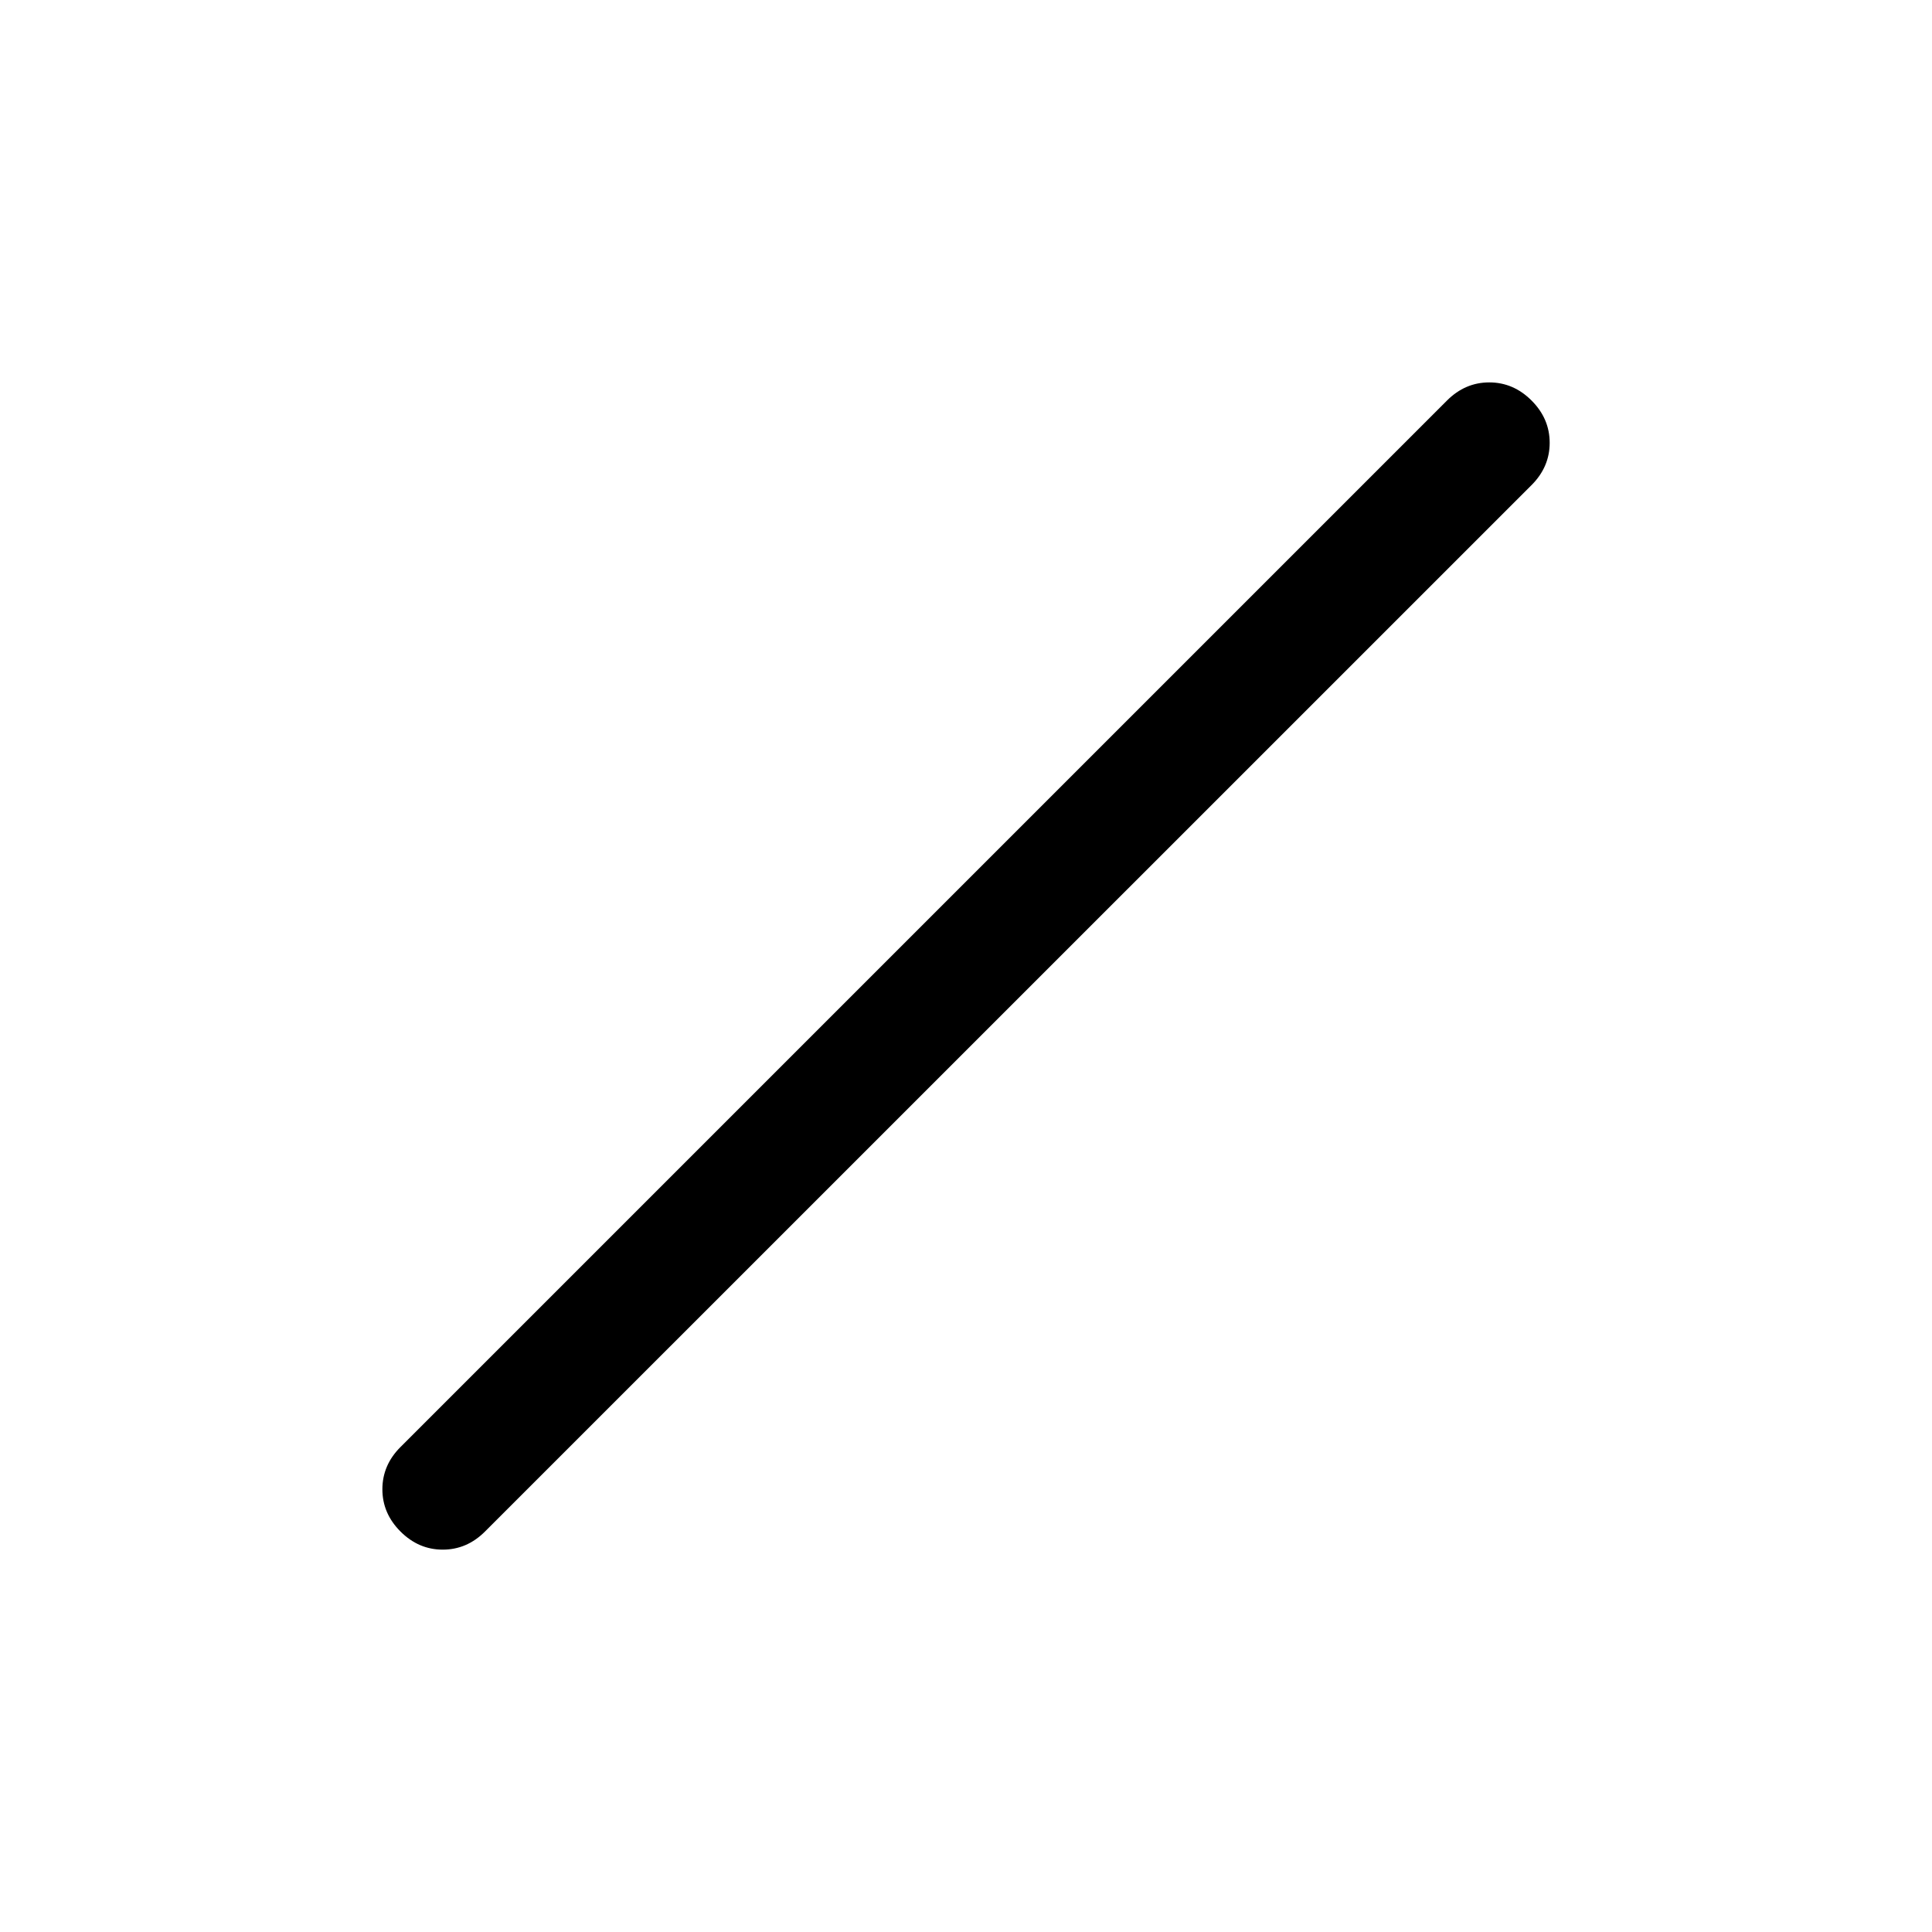
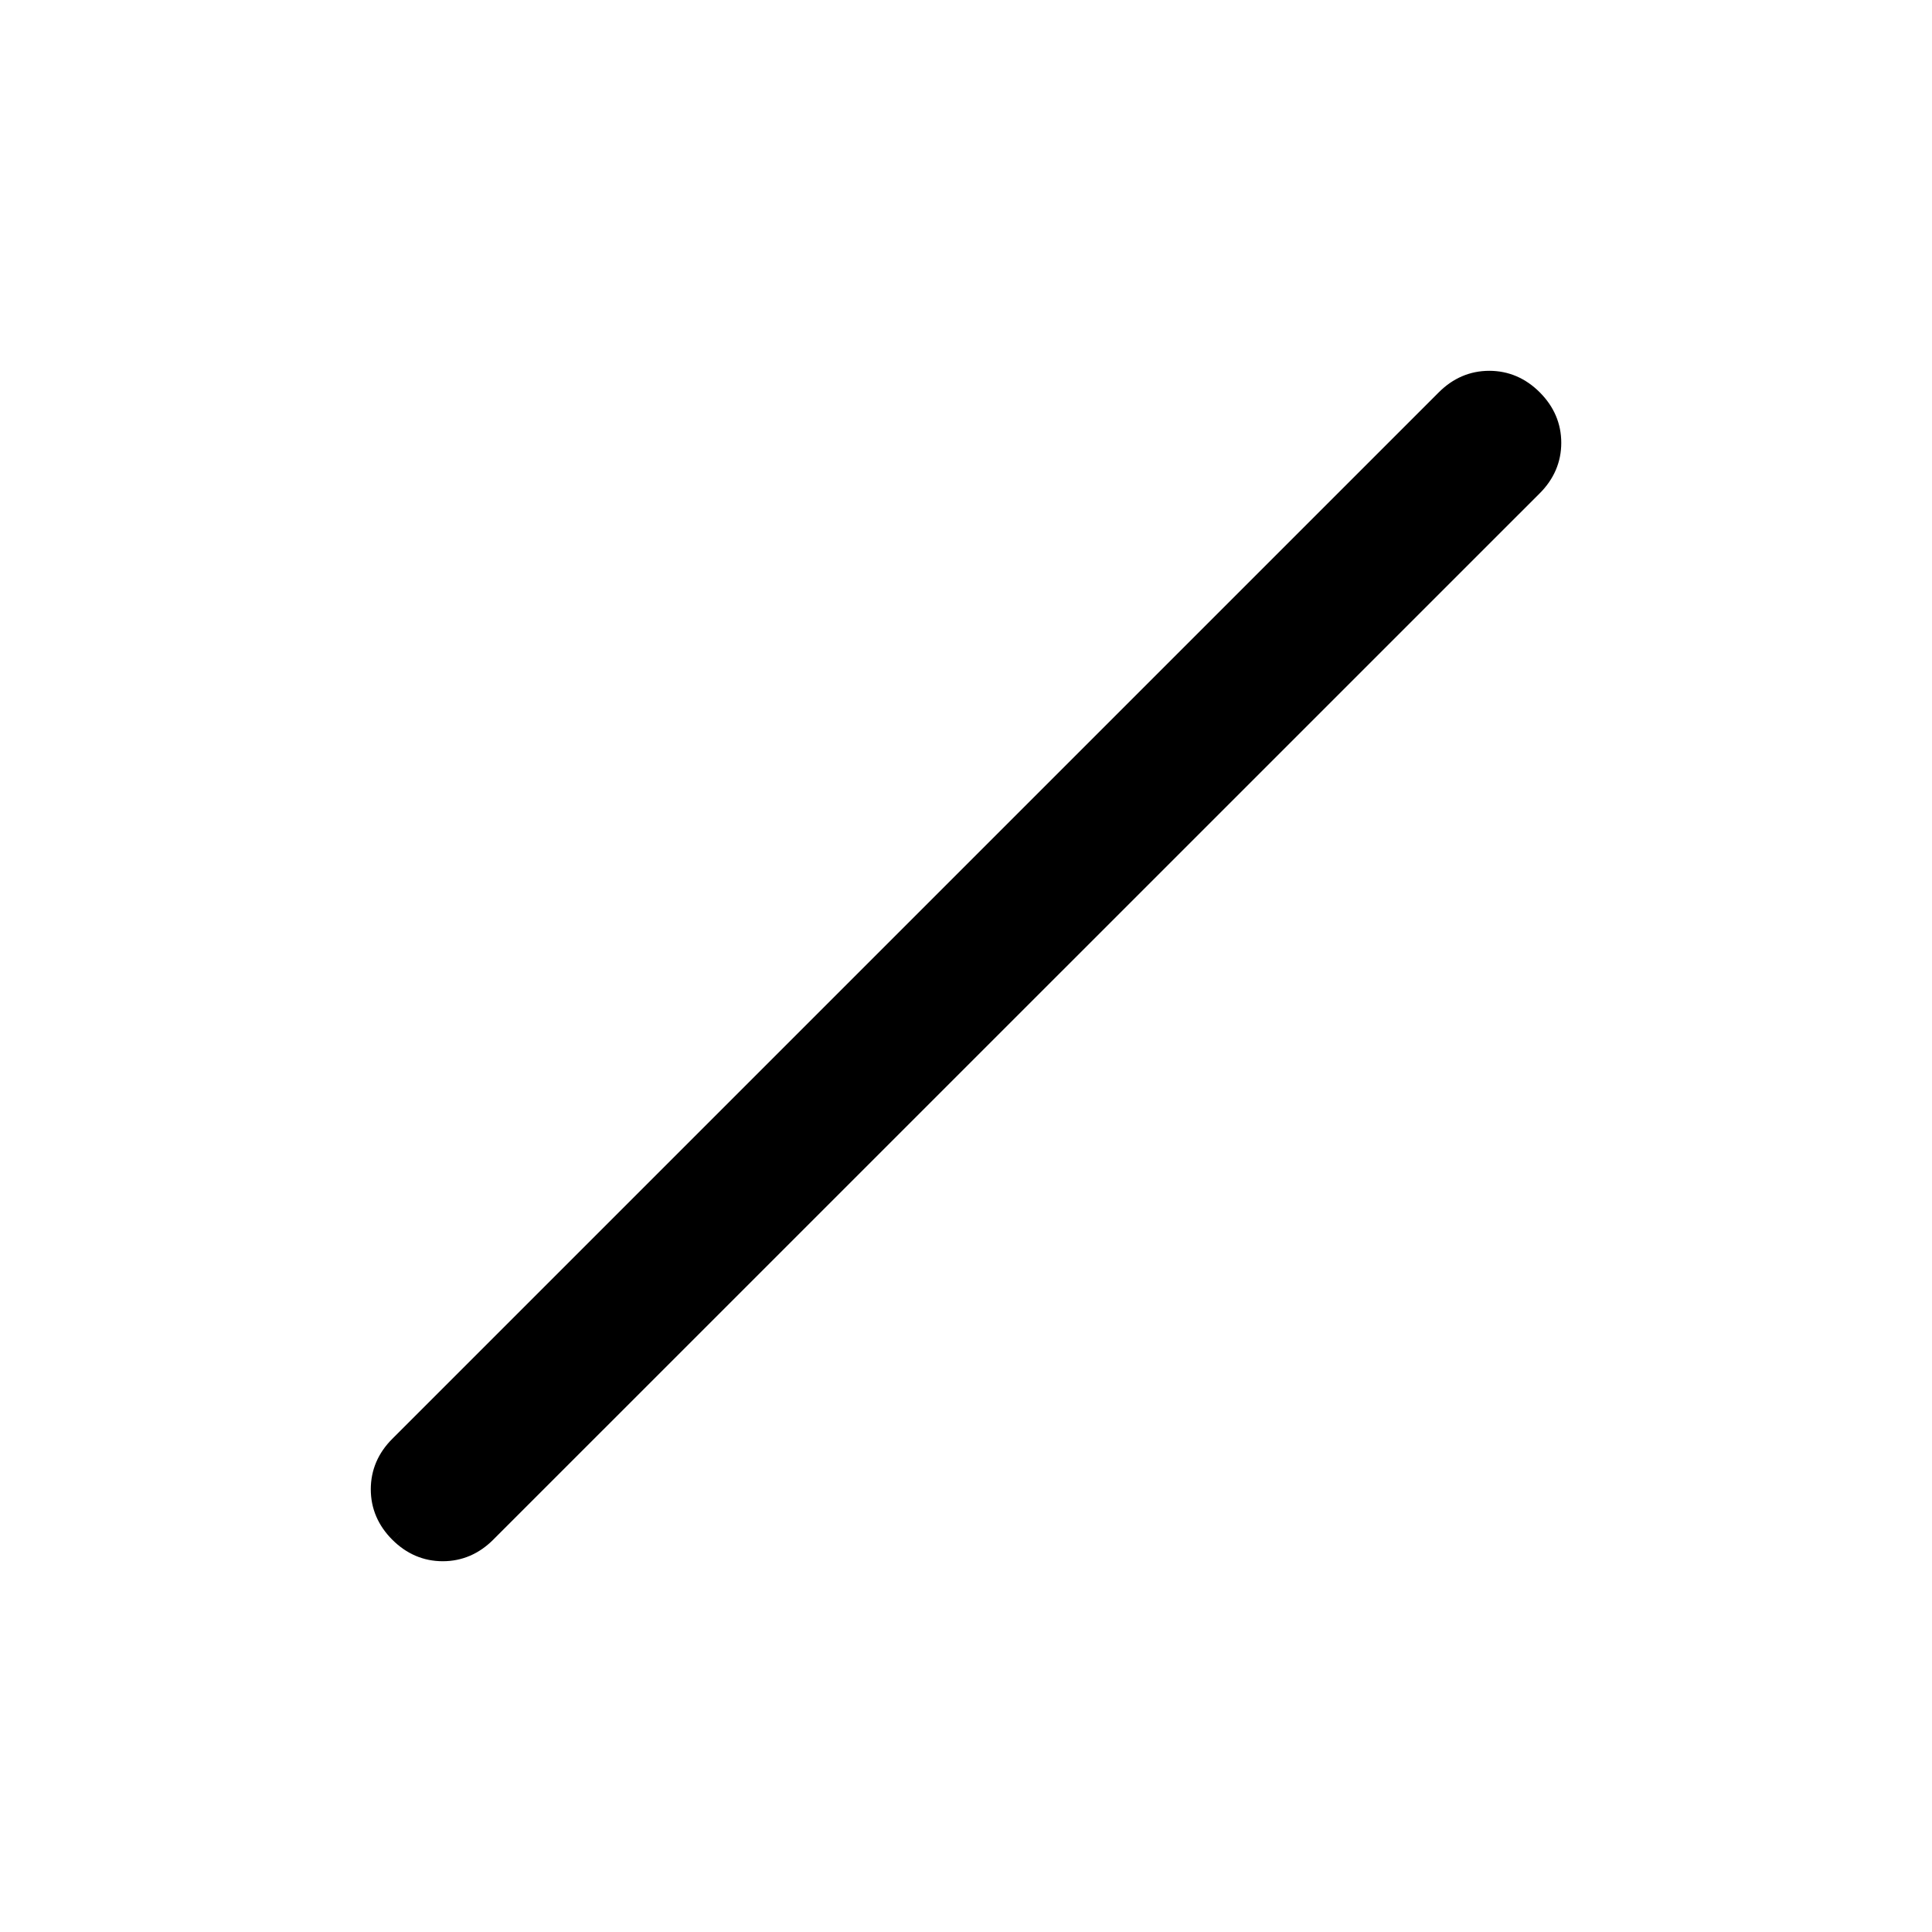
<svg xmlns="http://www.w3.org/2000/svg" fill="currentColor" viewBox="0 0 1000 1000">
-   <path d="M207.29 792.71q-9.37-9.37-9.37-21.87t9.38-21.87L748.97 207.3q9.38-9.37 21.88-9.37t21.88 9.38 9.38 21.88-9.37 21.88l-541.7 541.64q-9.37 9.38-21.87 9.38t-21.87-9.37" />
+   <path stroke="currentColor" stroke-width="12" d="M207.29 792.71q-9.37-9.37-9.37-21.87t9.38-21.87L748.97 207.3q9.38-9.37 21.88-9.37t21.88 9.38 9.38 21.88-9.37 21.88l-541.7 541.64q-9.37 9.38-21.87 9.38t-21.87-9.37" />
</svg>
